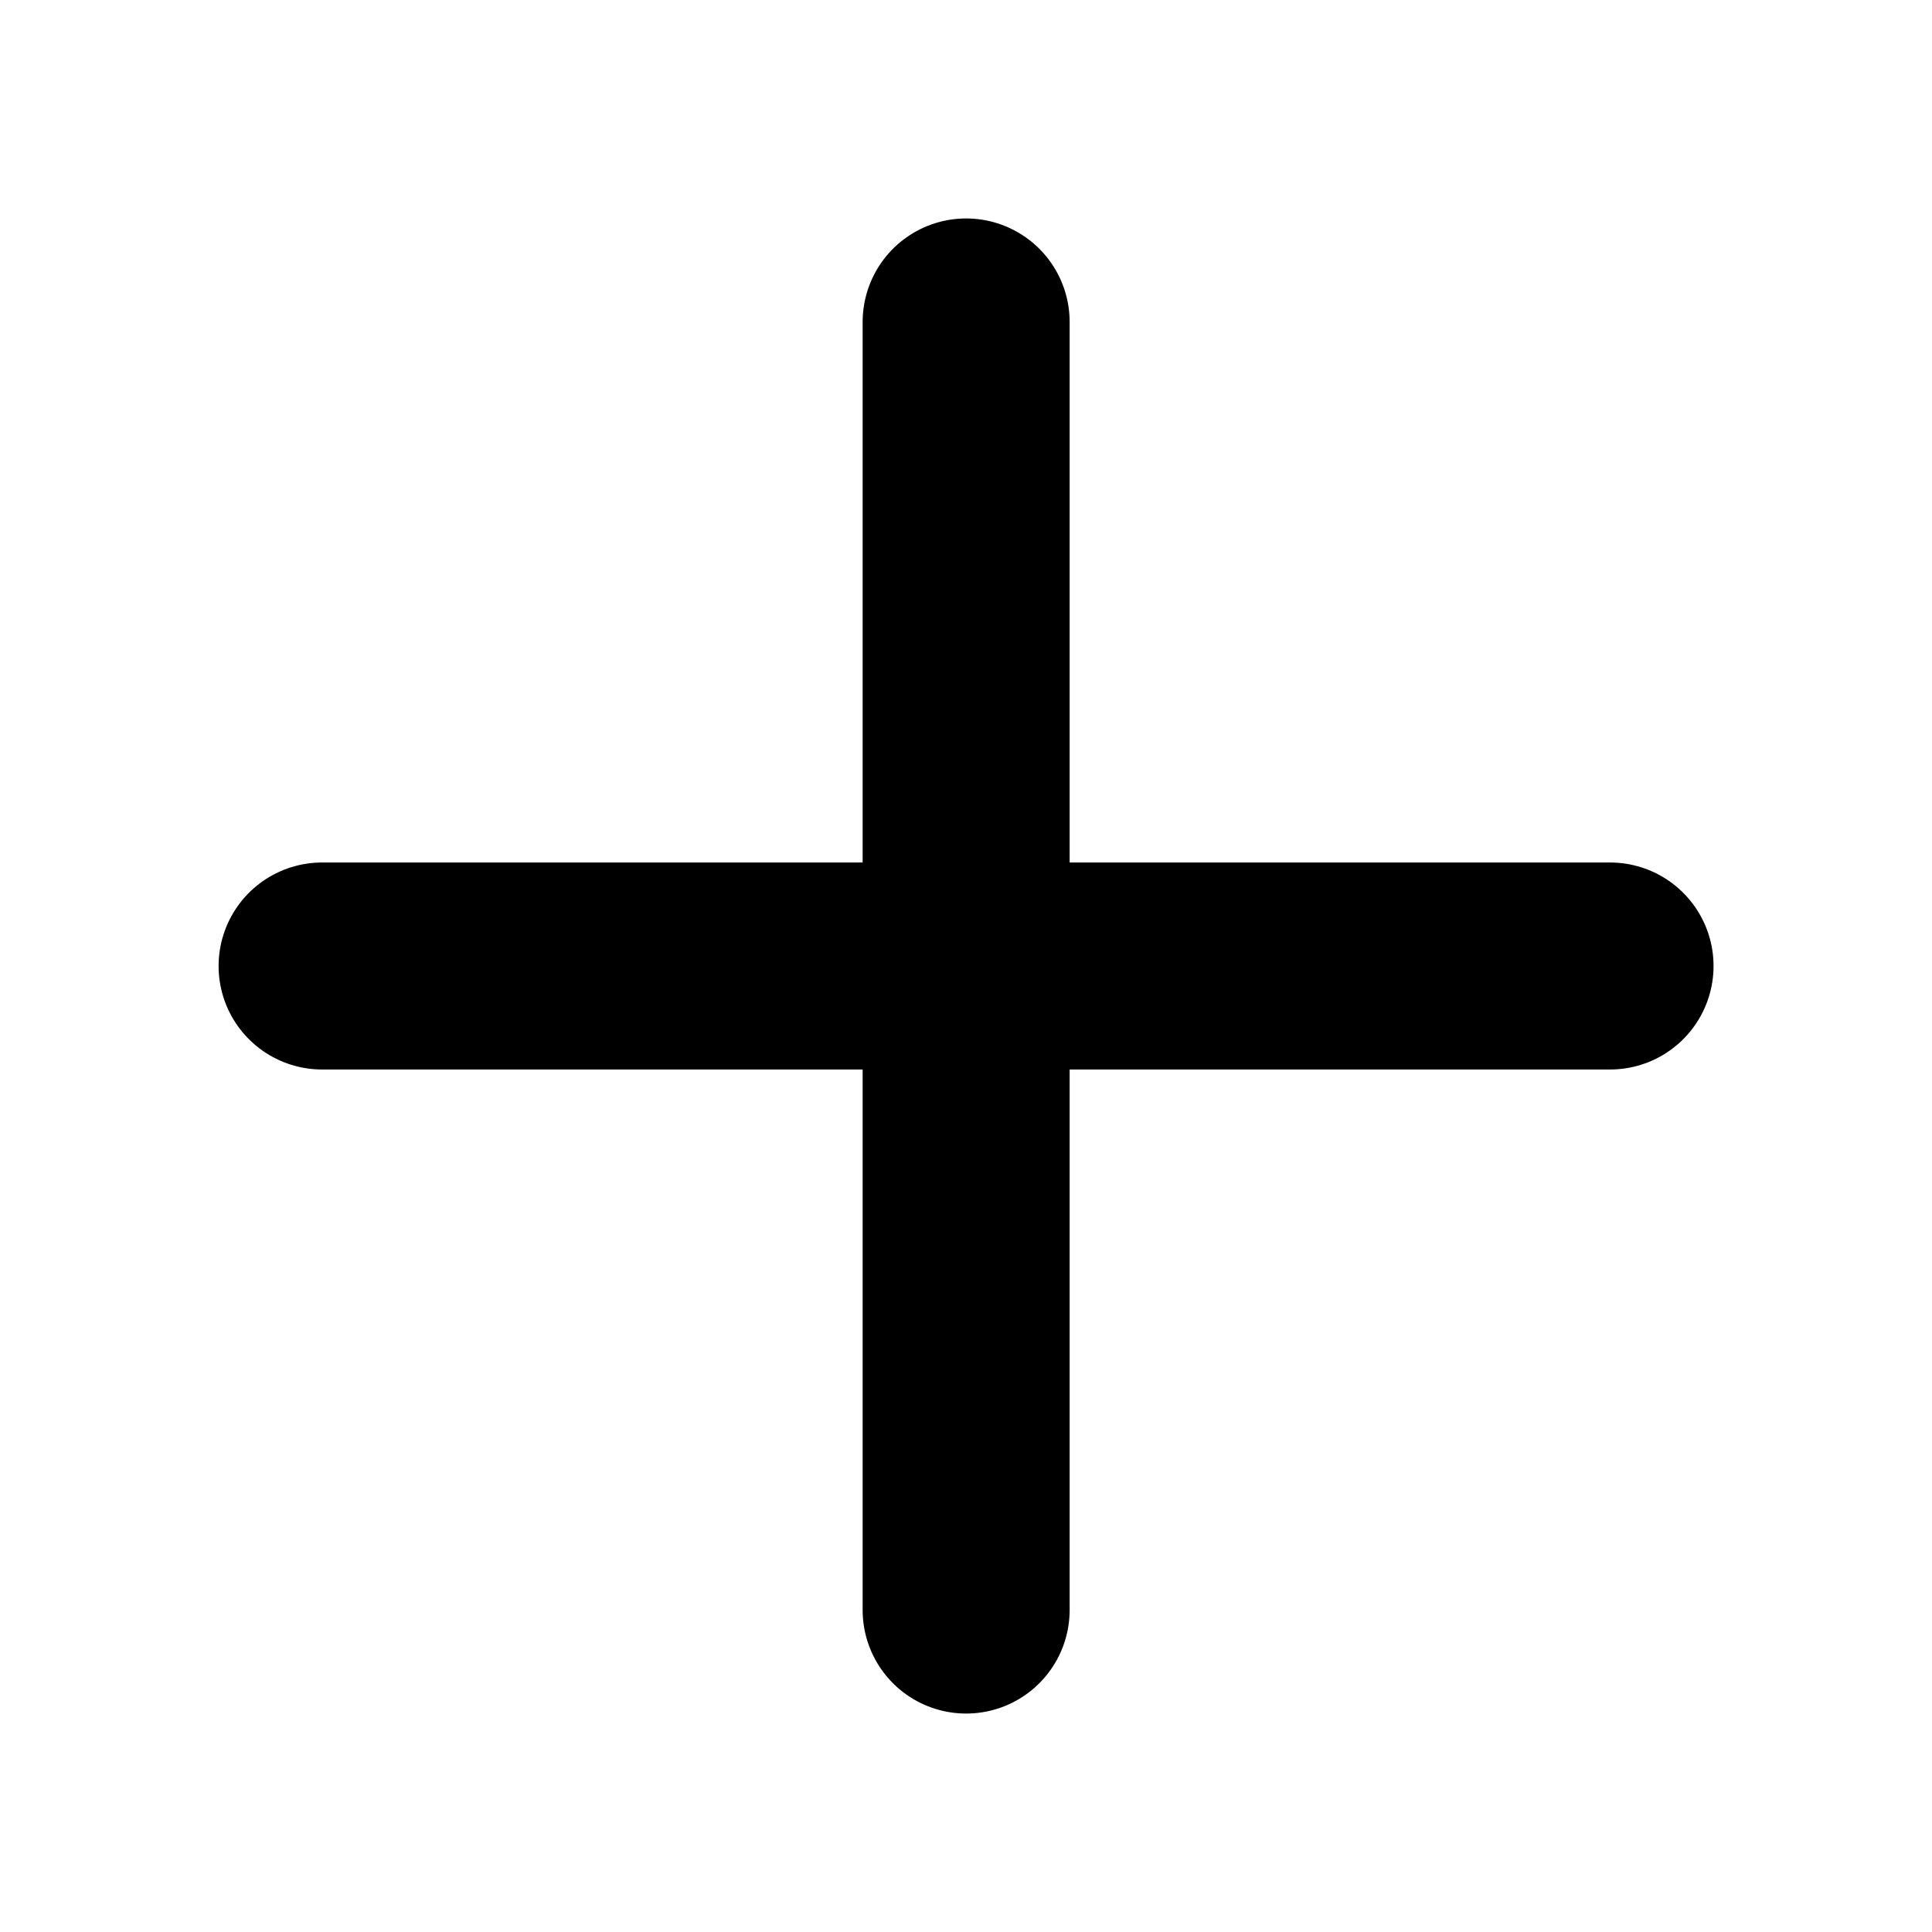
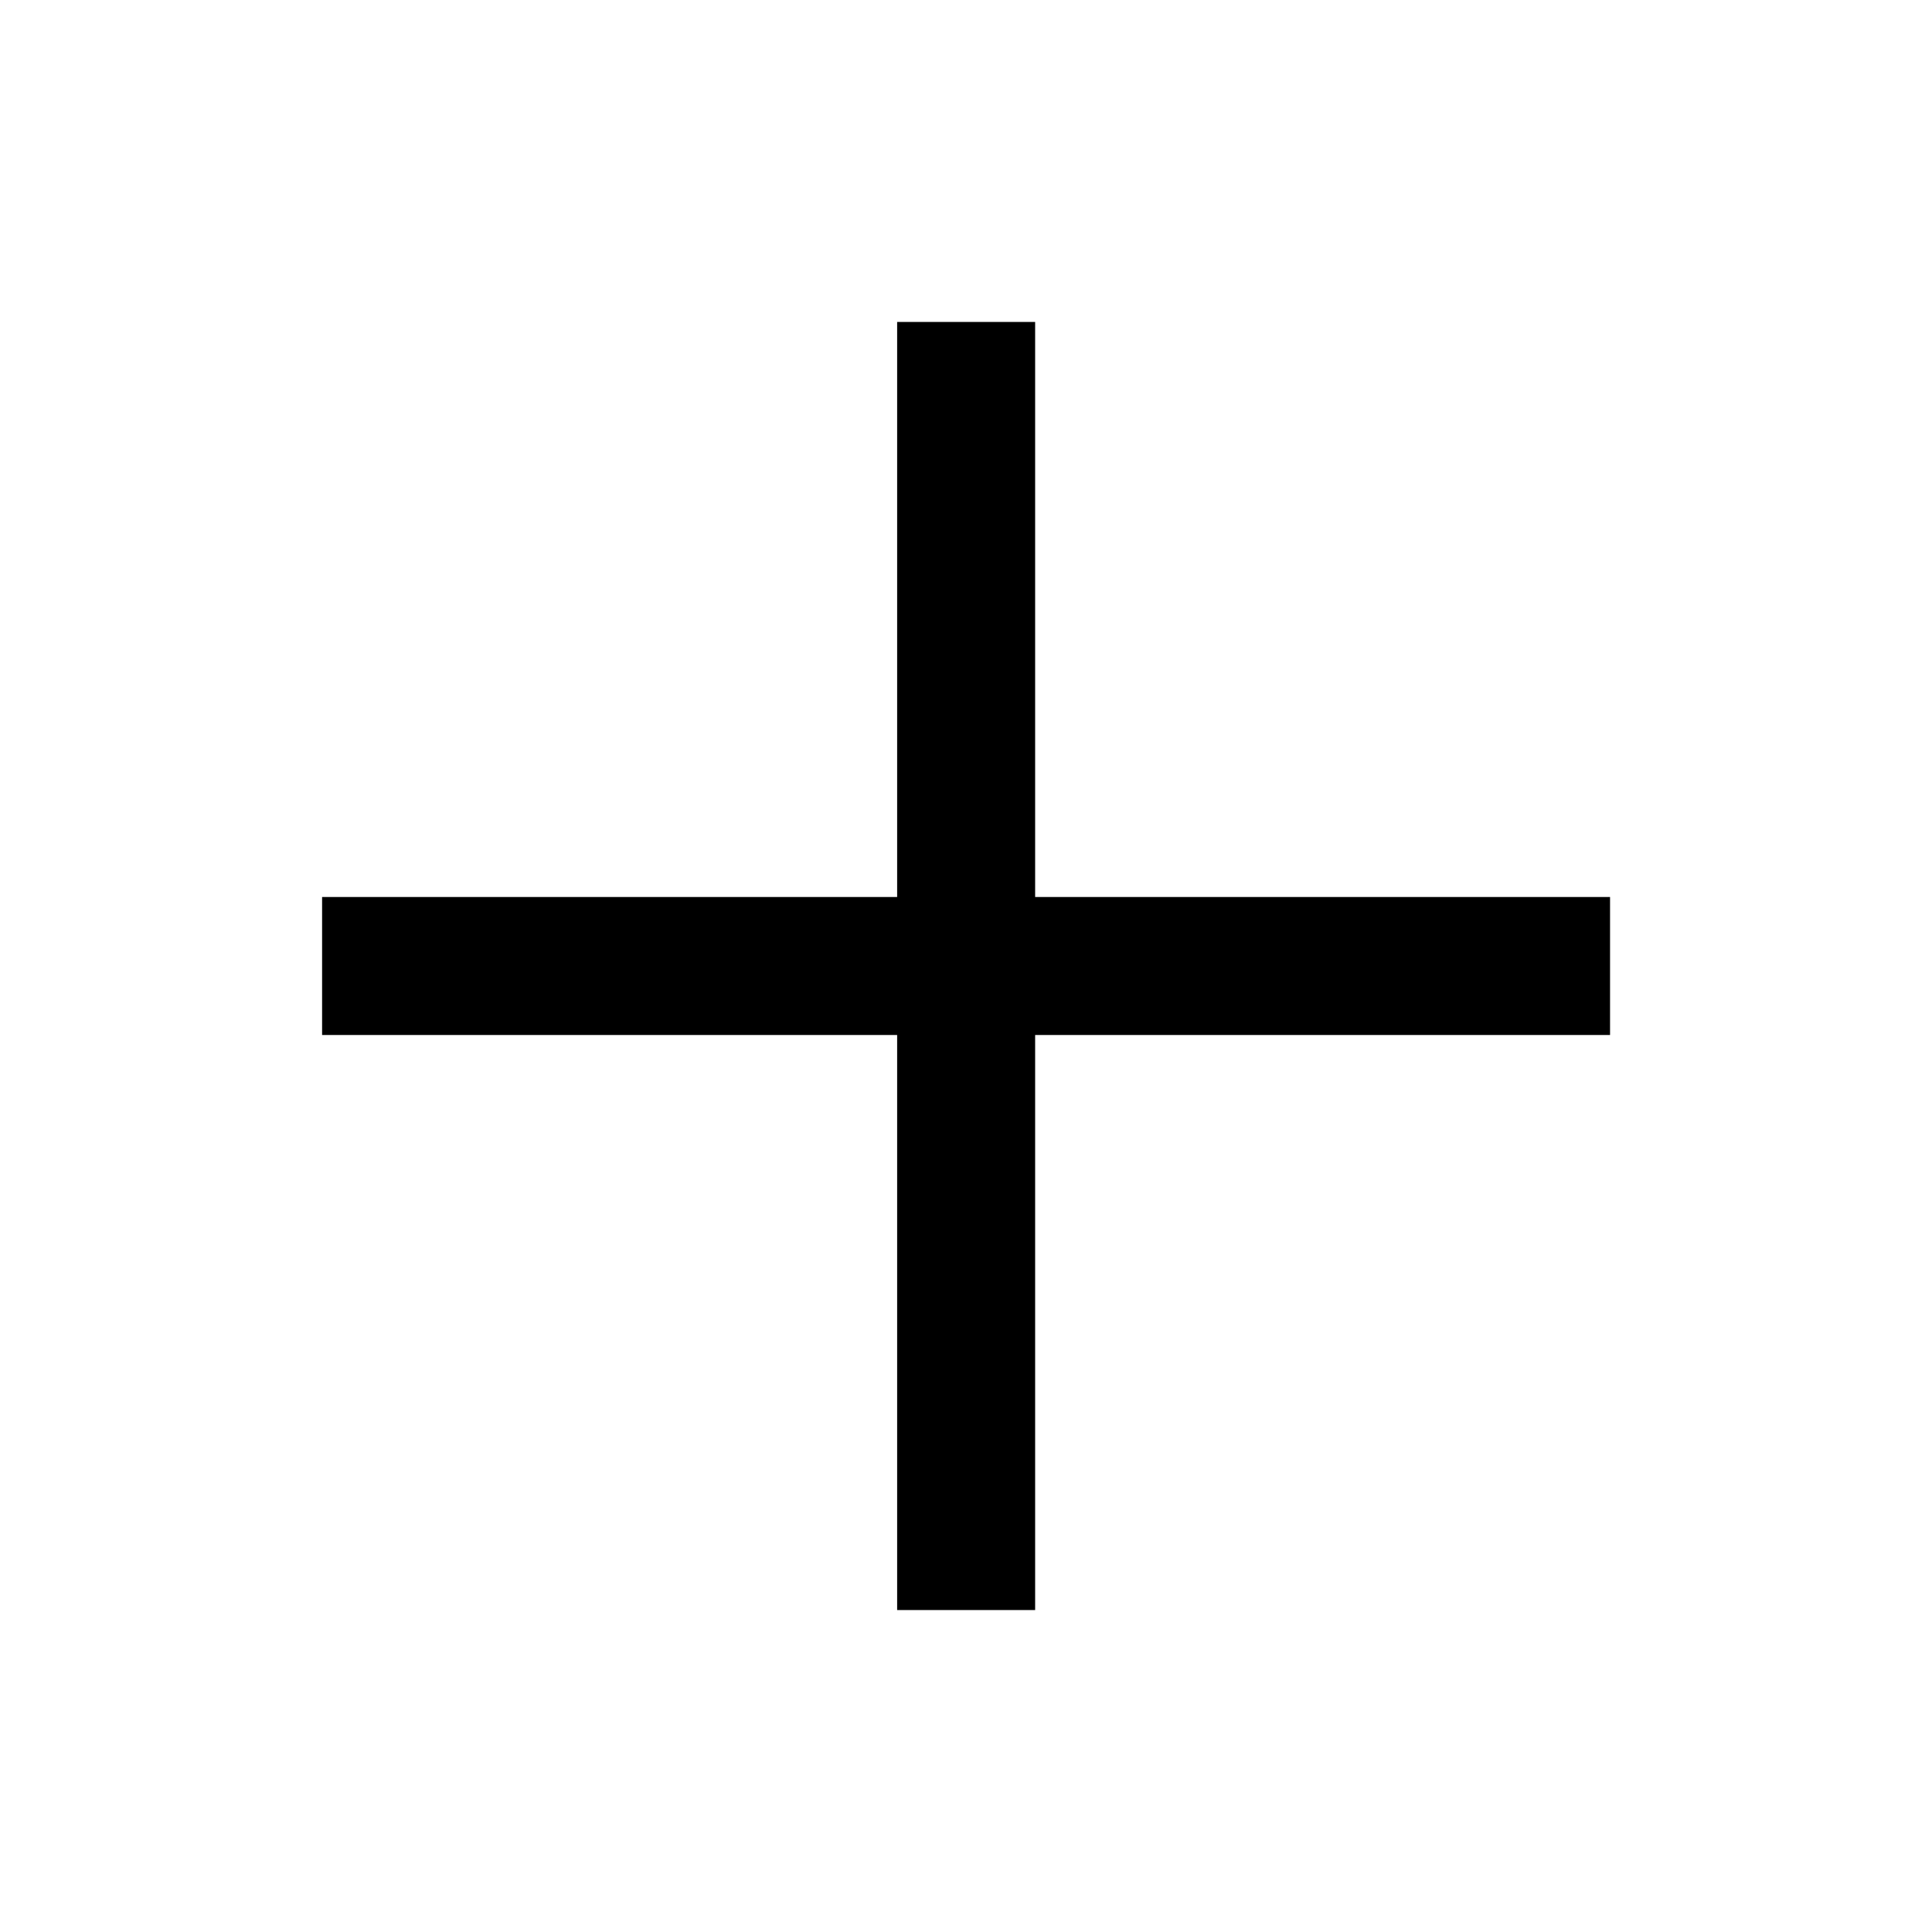
<svg xmlns="http://www.w3.org/2000/svg" viewBox="0 0 14 14" fill="none">
-   <path d="M2.334 7H11.667M7.001 2.333V11.667V2.333Z" stroke="currentColor" stroke-width="1.5" stroke-linecap="round" stroke-linejoin="round" />
+   <path d="M2.334 7H11.667M7.001 2.333V11.667V2.333Z" stroke="currentColor" strokeWidth="1.5" strokeLinecap="round" strokeLinejoin="round" />
</svg>
